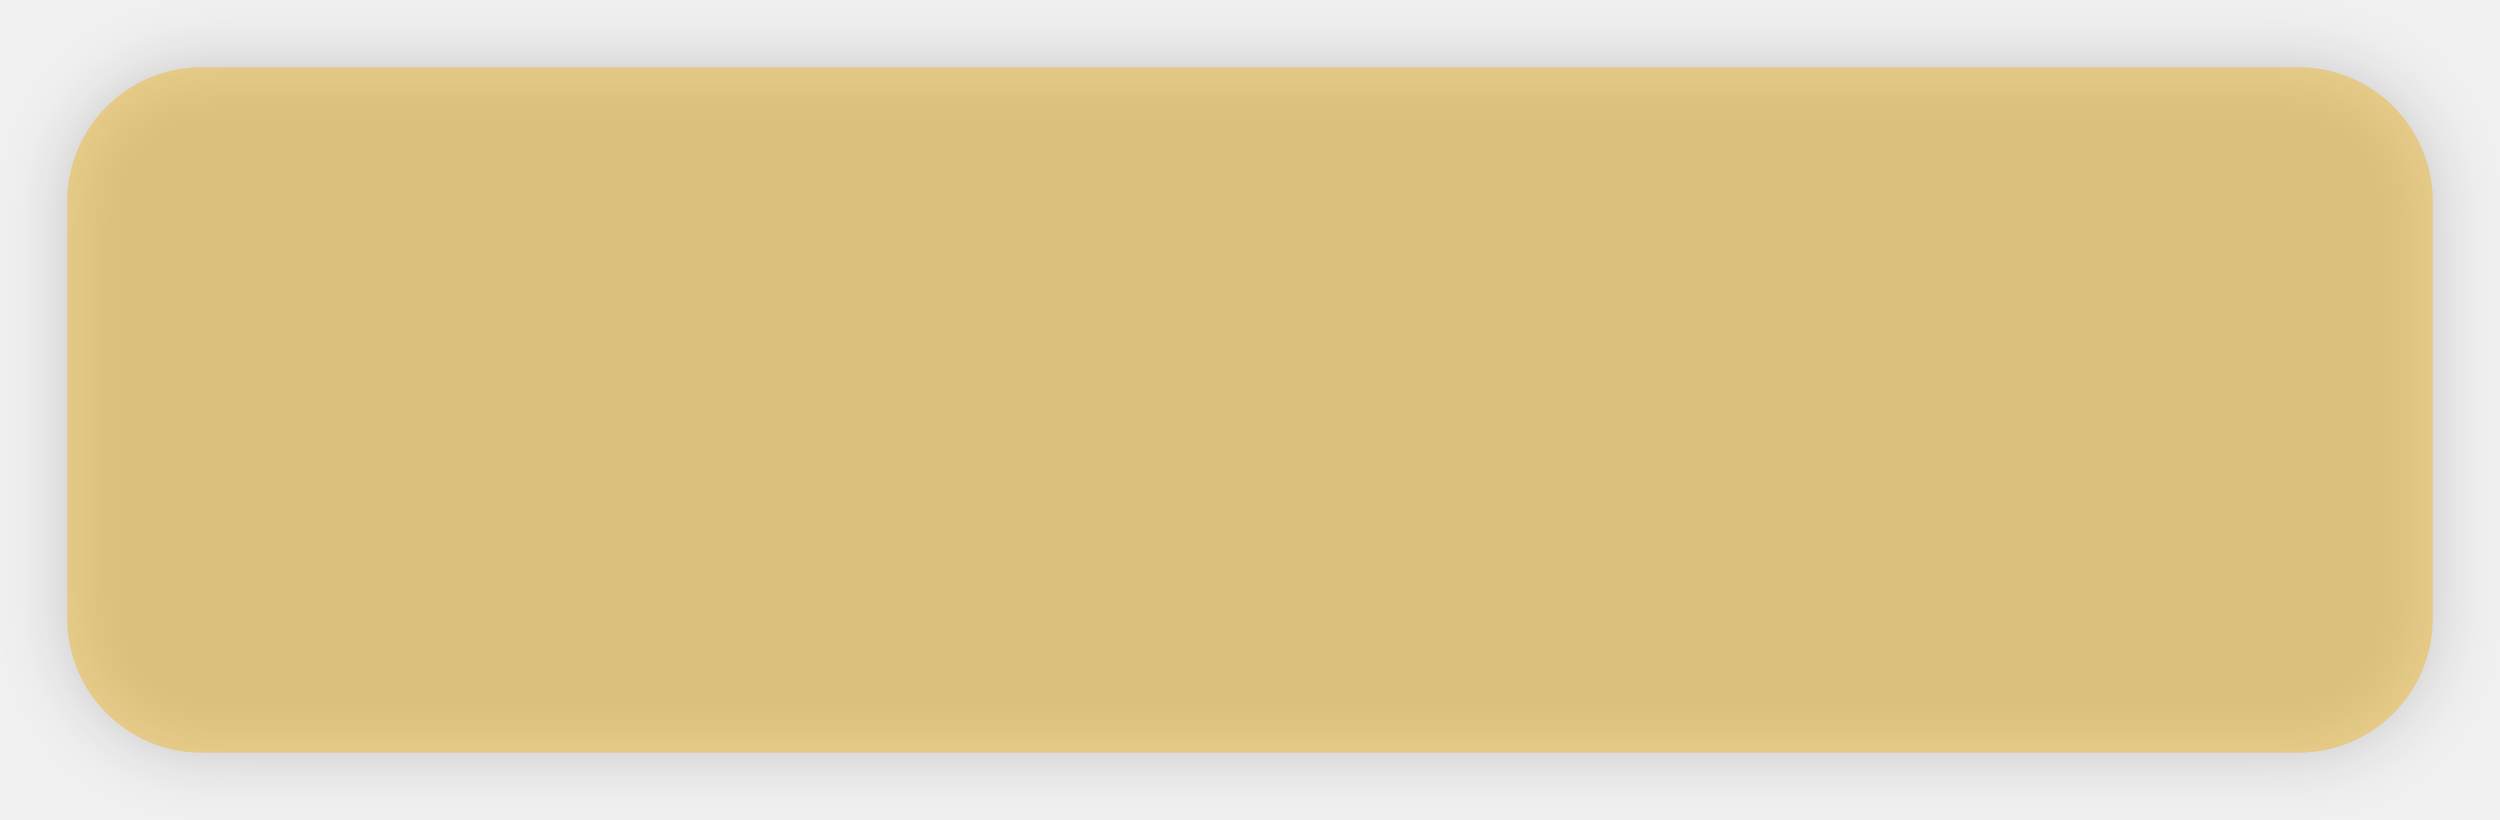
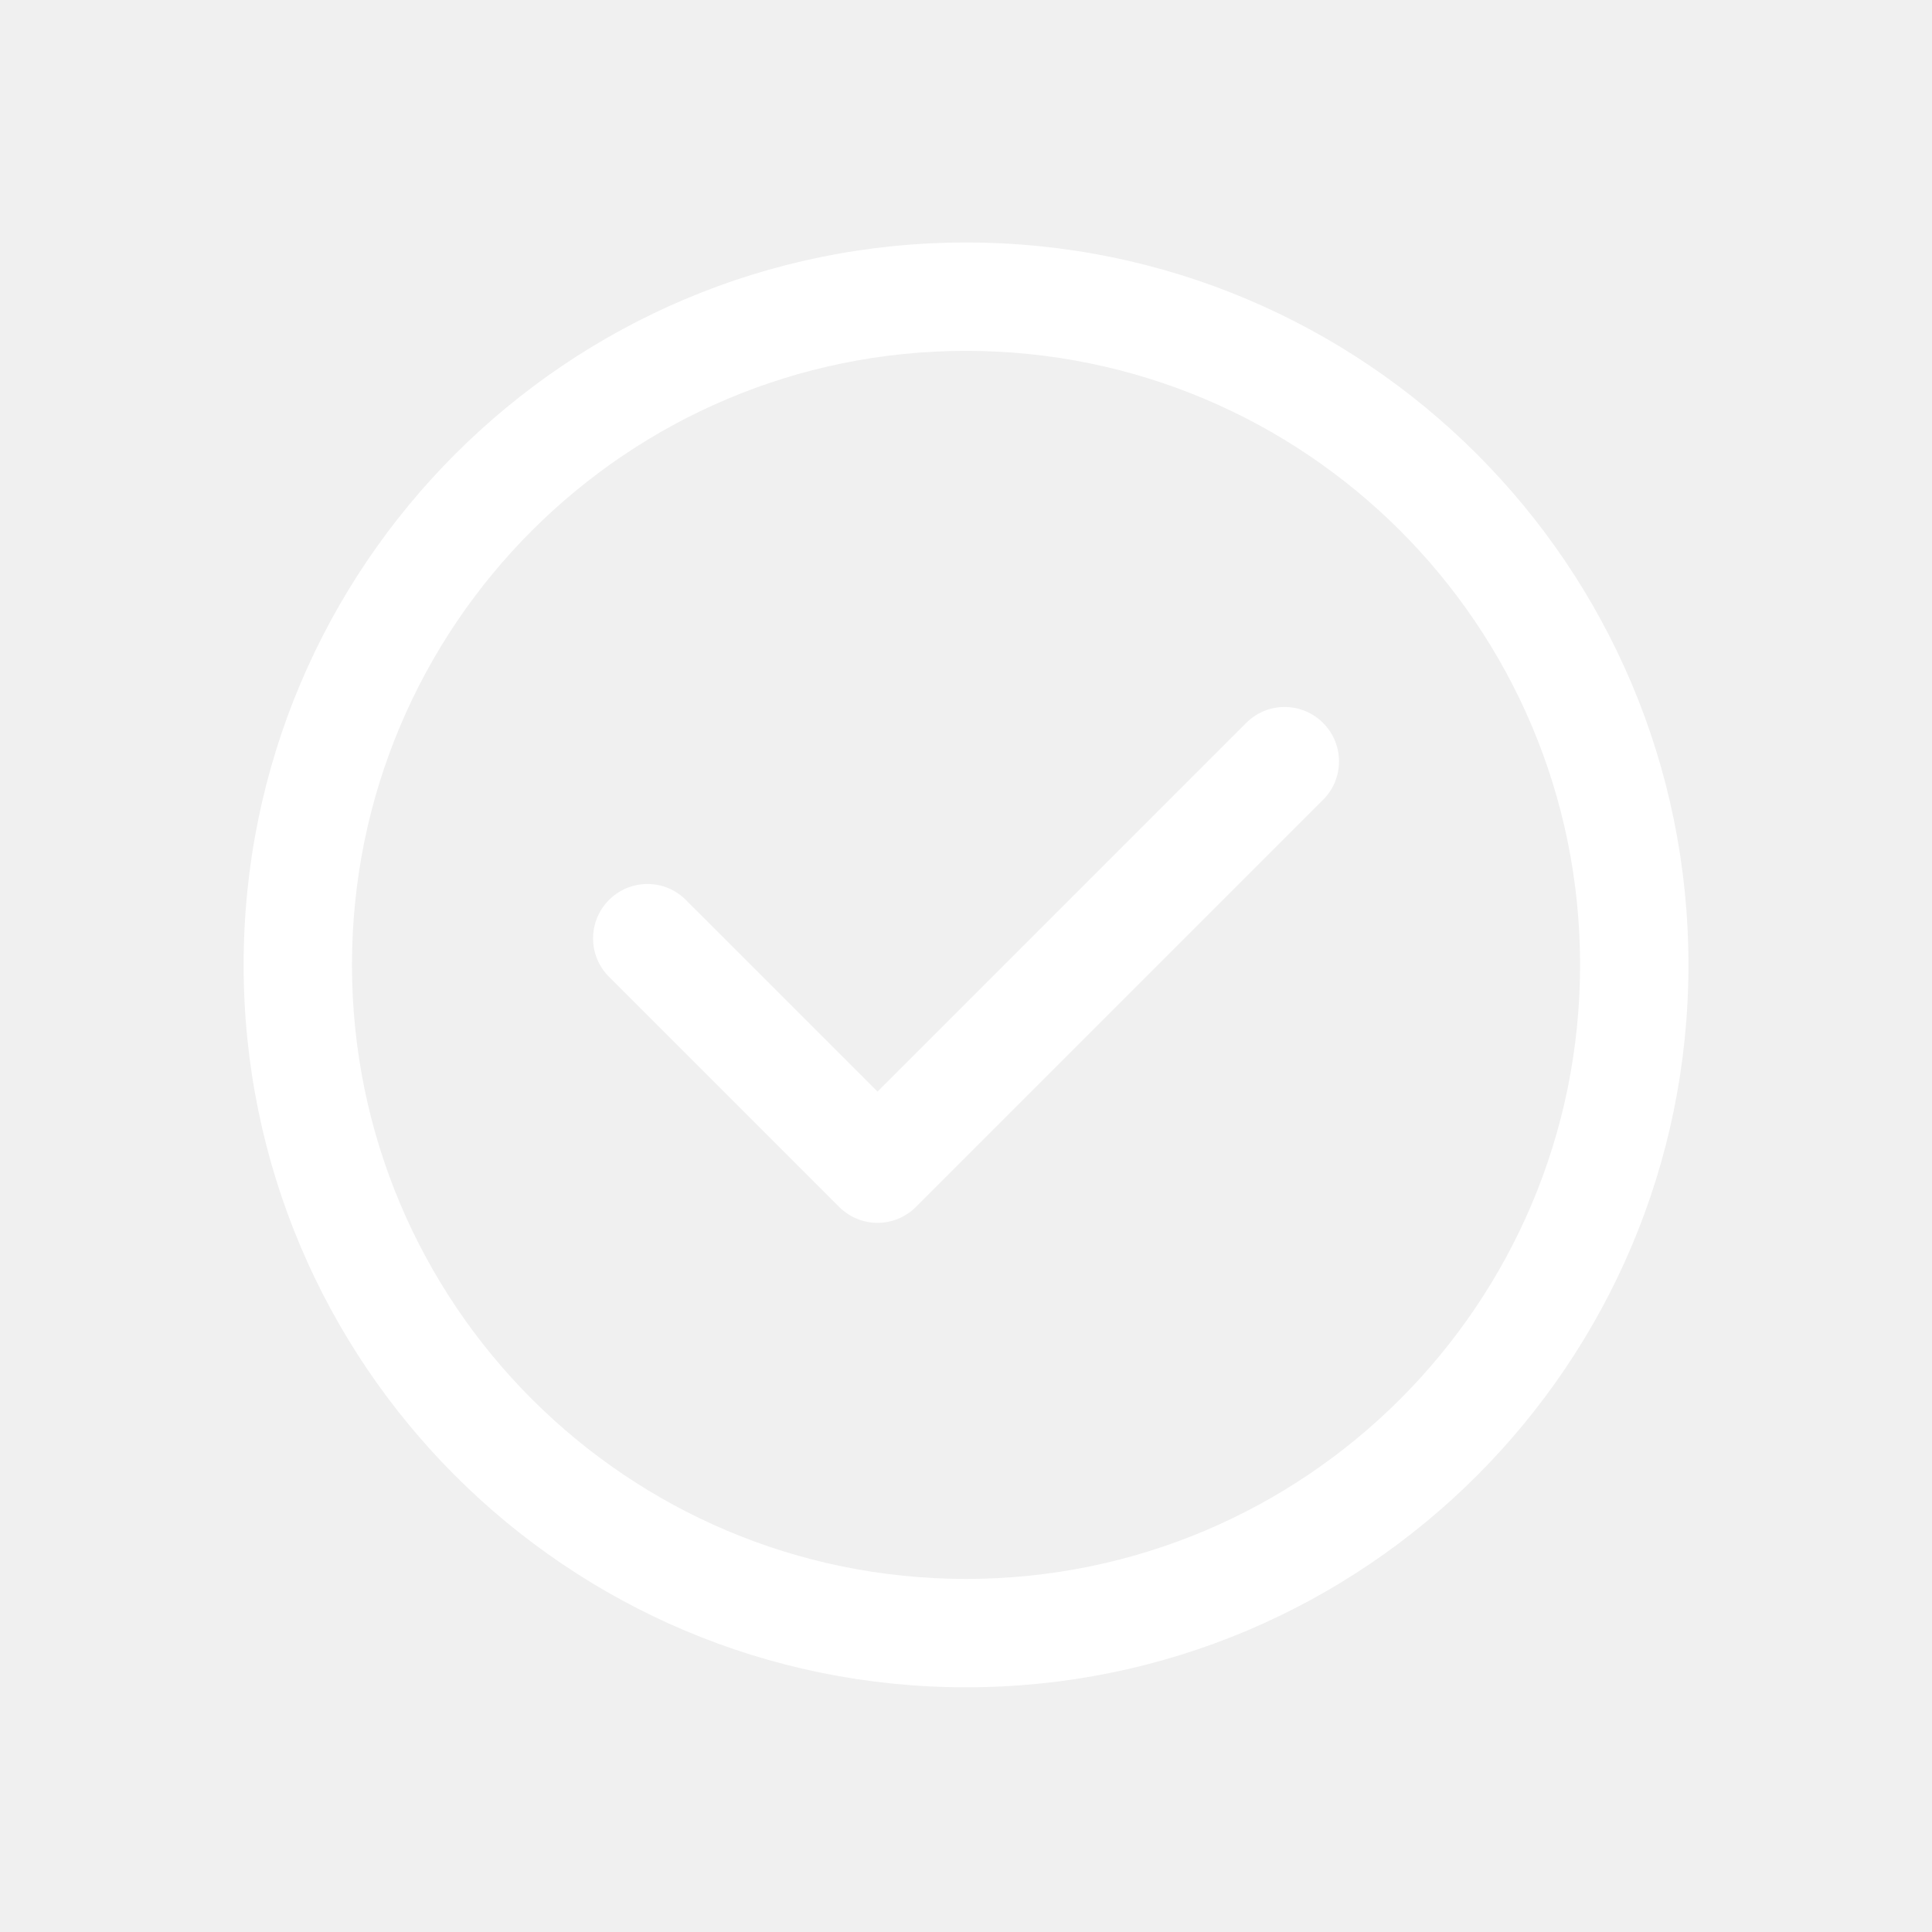
- <svg xmlns="http://www.w3.org/2000/svg" xmlns:xlink="http://www.w3.org/1999/xlink" version="1.1" width="186px" height="61px">
+ <svg xmlns="http://www.w3.org/2000/svg" t="1490169789038" class="icon" style="" viewBox="0 0 1024 1024" version="1.1" p-id="12688" width="20" height="20">
  <defs>
-     <filter x="94px" y="303px" width="186px" height="61px" filterUnits="userSpaceOnUse" id="filter66">
-       <feOffset dx="0" dy="0" in="SourceAlpha" result="shadowOffsetInner" />
-       <feGaussianBlur stdDeviation="2.5" in="shadowOffsetInner" result="shadowGaussian" />
-       <feComposite in2="shadowGaussian" operator="atop" in="SourceAlpha" result="shadowComposite" />
-       <feColorMatrix type="matrix" values="0 0 0 0 0  0 0 0 0 0  0 0 0 0 0  0 0 0 0.349 0  " in="shadowComposite" />
-     </filter>
-     <g id="widget67">
-       <path d="M 99 318  A 10 10 0 0 1 109 308 L 265 308  A 10 10 0 0 1 275 318 L 275 349  A 10 10 0 0 1 265 359 L 109 359  A 10 10 0 0 1 99 349 L 99 318  Z " fill-rule="nonzero" fill="#eeb834" stroke="none" fill-opacity="0.498" />
-     </g>
+     <style type="text/css" />
  </defs>
-   <g transform="matrix(1 0 0 1 -94 -303 )">
-     <use xlink:href="#widget67" filter="url(#filter66)" />
-     <use xlink:href="#widget67" />
-   </g>
+   <path d="M512.014 128.524c-211.456 0-382.888 171.422-382.888 382.887 0 211.472 171.432 382.895 382.888 382.895 211.467 0 382.9-171.422 382.9-382.895C894.912 299.946 723.481 128.524 512.014 128.524zM512.014 836.866c-179.744 0-325.458-145.719-325.458-325.453 0-179.749 145.715-325.457 325.458-325.457 179.743 0 325.458 145.71 325.458 325.457C837.471 691.147 691.757 836.866 512.014 836.866zM709.699 403.524c0 7.722-3.013 14.966-8.462 20.398L485.47 639.68c-5.427 5.436-12.665 8.44-20.356 8.44-7.679 0-14.896-3.004-20.344-8.42L322.779 517.708c-5.427-5.404-8.43-12.649-8.43-20.366 0-15.883 12.923-28.806 28.796-28.806 7.7 0 14.951 3.004 20.387 8.458l101.584 101.566L660.517 383.158c5.47-5.448 12.698-8.44 20.356-8.44C696.776 374.717 709.699 387.641 709.699 403.524z" p-id="12689" fill="#ffffff" />
</svg>
